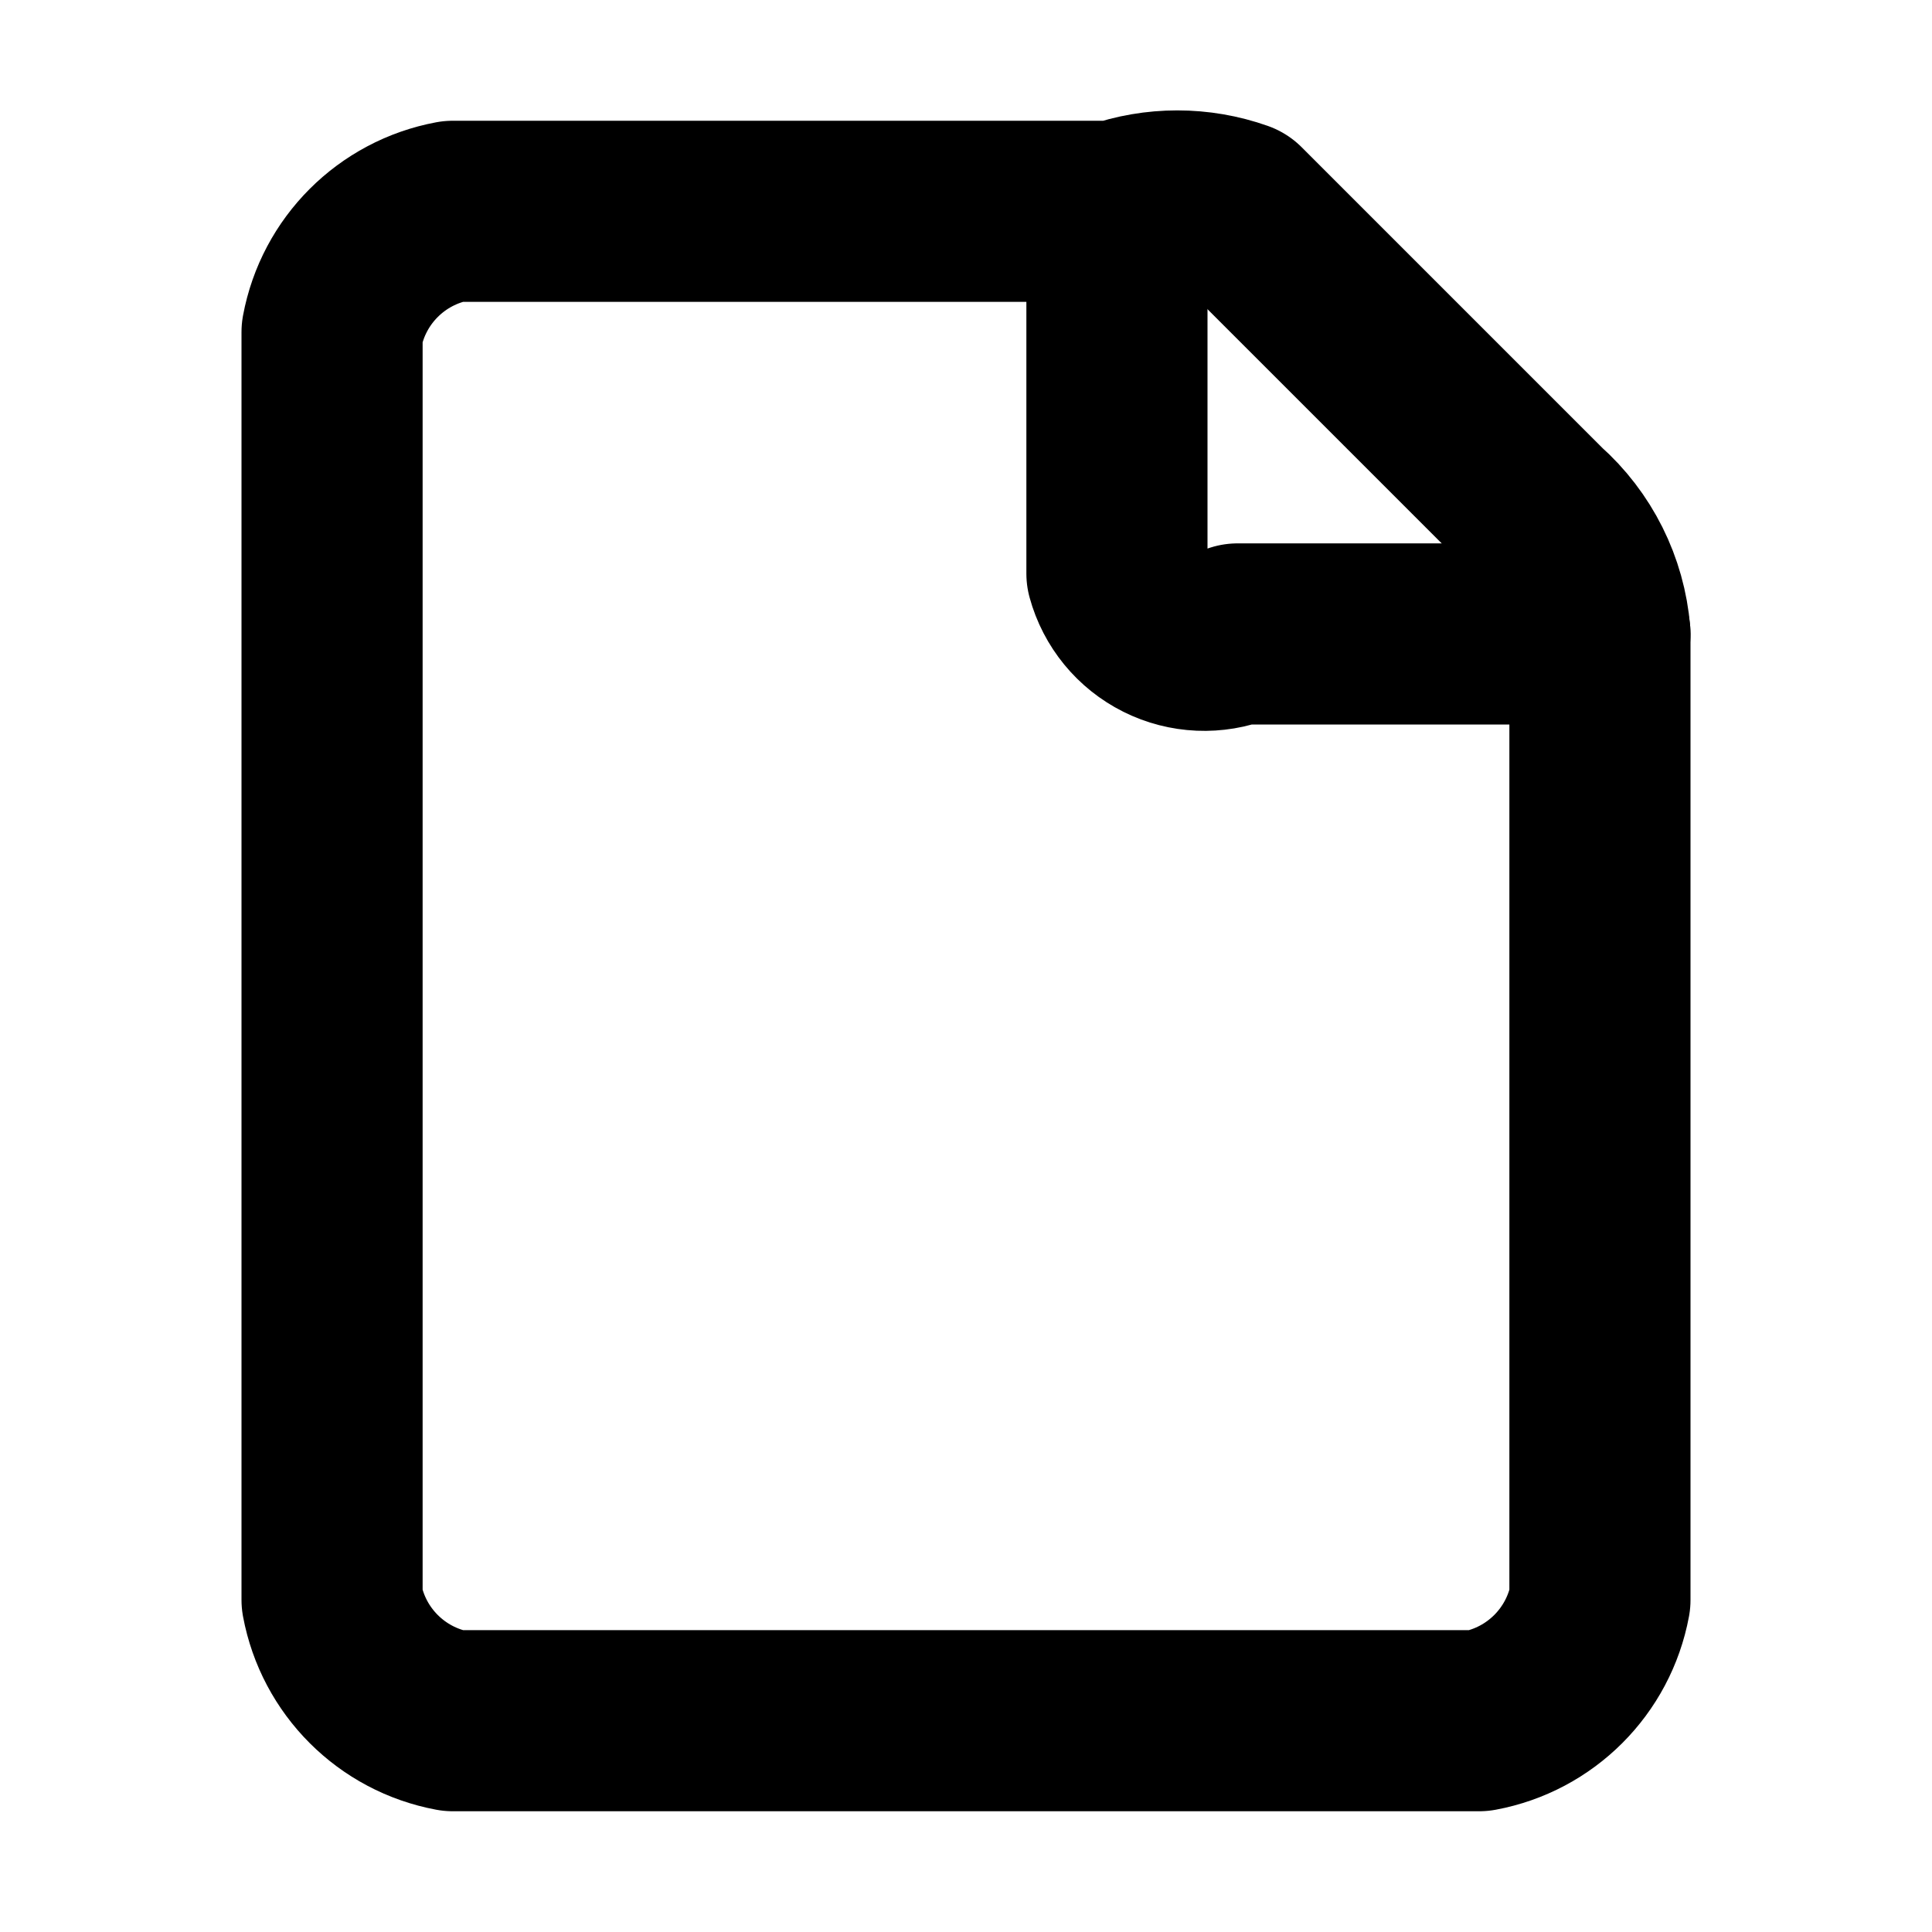
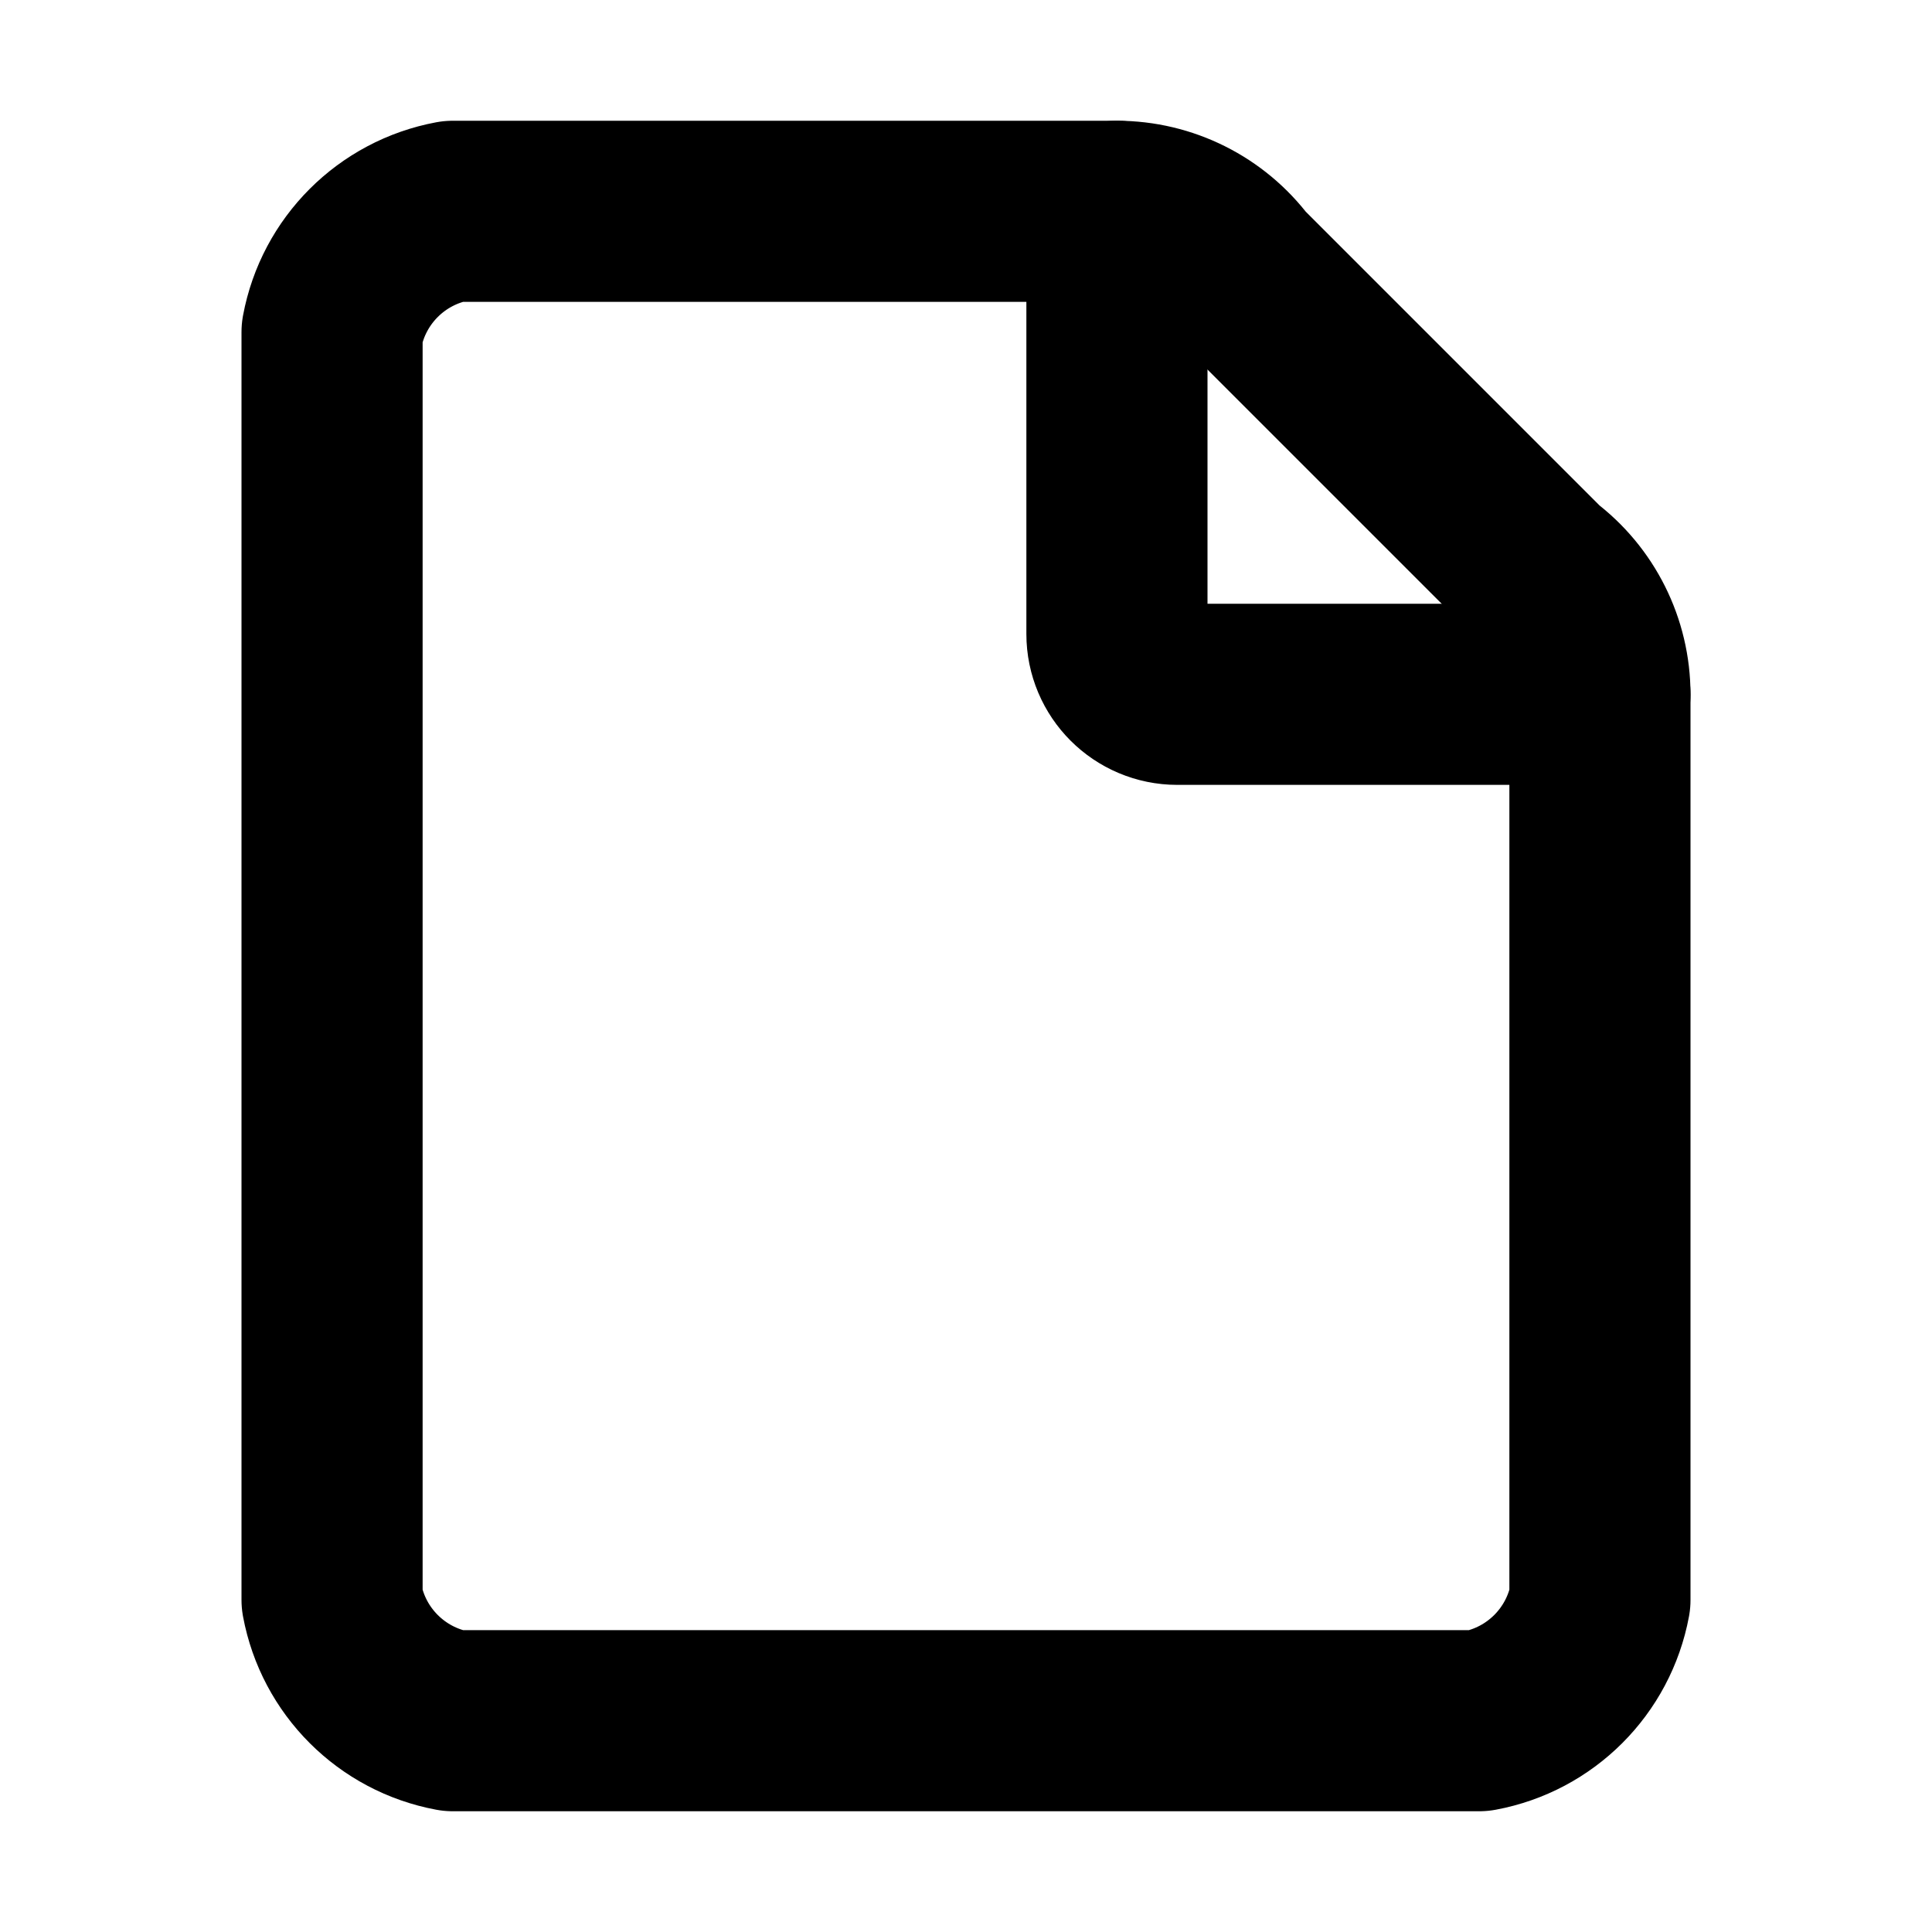
<svg xmlns="http://www.w3.org/2000/svg" width="16" height="16" viewBox="0 0 16 16" fill="none" stroke="currentColor" stroke-width="1.5" stroke-linecap="round" stroke-linejoin="round">
-   <path d="M3.75 14.25A1.25 1.25 0 0 1 2.75 13.25L2.75 2.75A1.25 1.25 0 0 1 3.75 1.75L9.25 1.75A1.5 1.5 0 0 1 10.25 1.75L12.75 4.25A1.5 1.5 0 0 1 13.25 5.25L13.25 13.25A1.25 1.25 0 0 1 12.25 14.25Z" />
-   <path d="M9.25 1.75 9.25 4.75A.75.75 0 0 0 10.25 5.25L13.25 5.25" />
+   <path d="M3.75 14.25A1.25 1.25 0 0 1 2.75 13.25L2.75 2.75A1.25 1.25 0 0 1 3.75 1.75L9.25 1.75A1.25 1.25 0 0 1 10.25 2.25L12.75 4.75A1.25 1.25 0 0 1 13.25 5.75L13.25 13.25A1.25 1.25 0 0 1 12.25 14.25Z" />
+   <path d="M9.25 1.75 9.25 5.25A.5.5 0 0 0 9.75 5.75L13.25 5.75" />
</svg>
